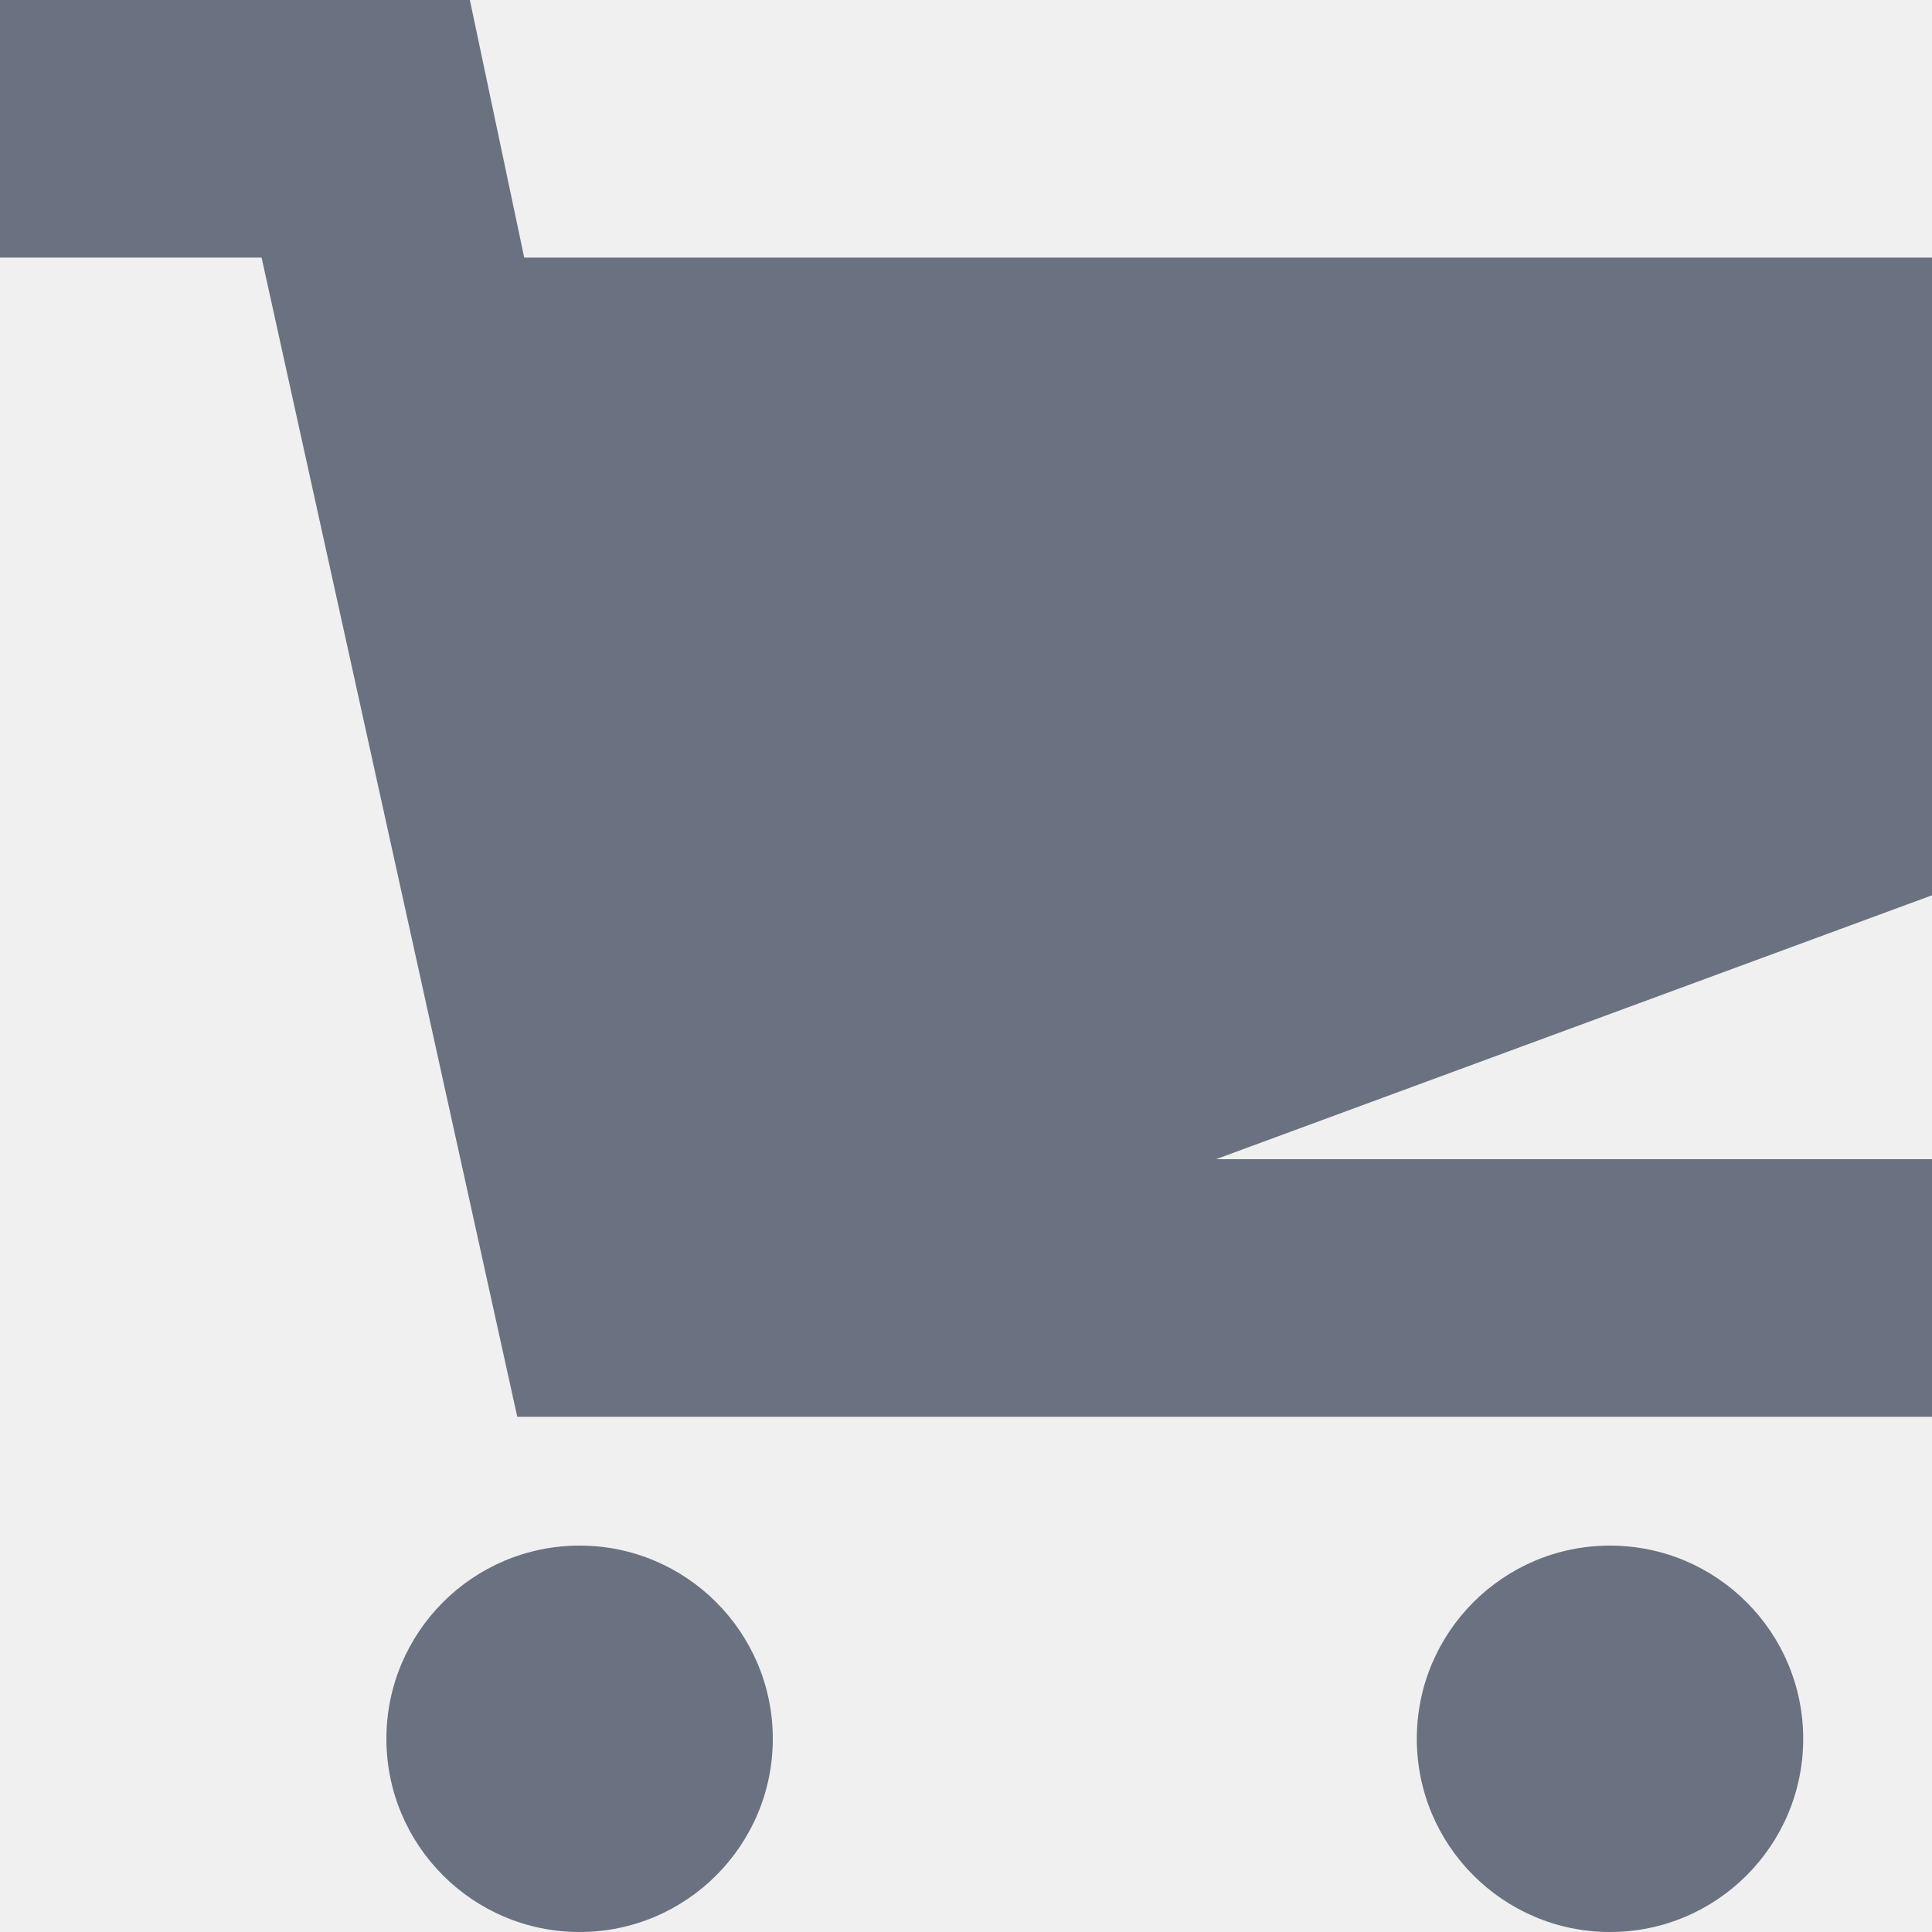
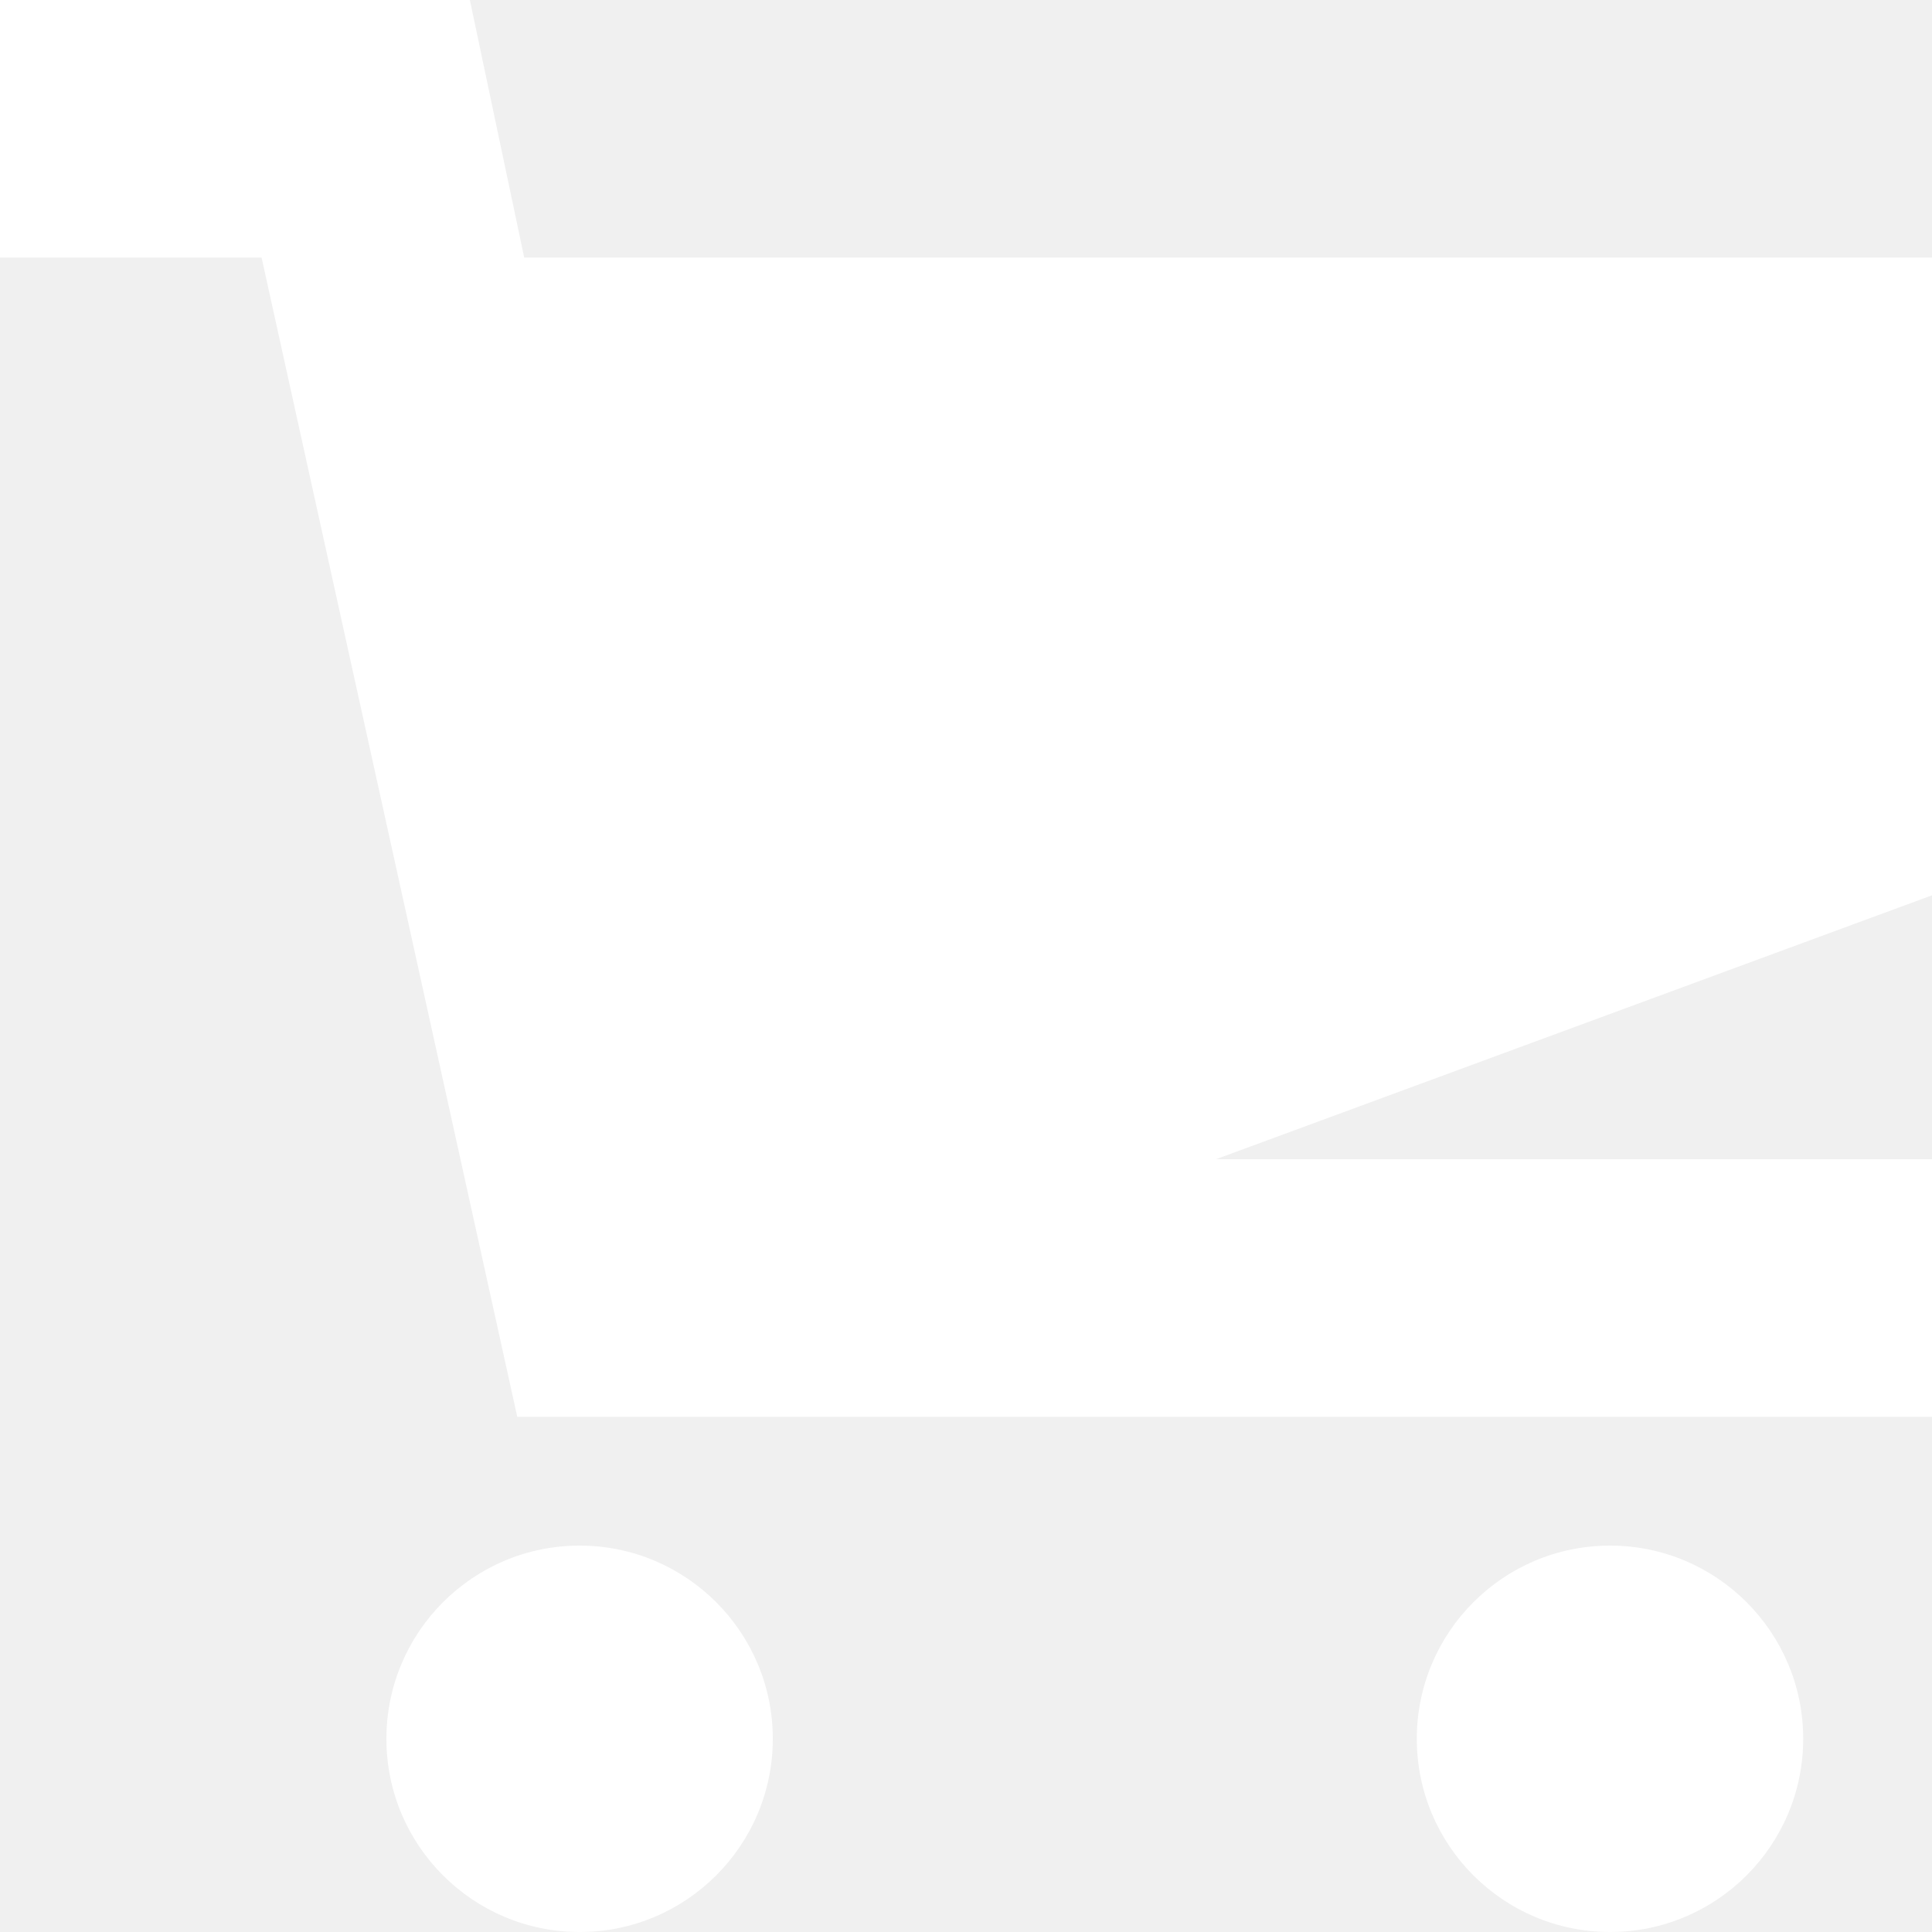
- <svg xmlns="http://www.w3.org/2000/svg" width="15" height="15" viewBox="0 0 15 15" fill="#6a7180">
-   <path d="M4.5 15C5.328 15 6 14.328 6 13.5C6 12.672 5.328 12 4.5 12C3.672 12 3 12.672 3 13.5C3 14.328 3.672 15 4.5 15Z" fill="#6a7180" />
-   <path d="M12.5 15C13.328 15 14 14.328 14 13.5C14 12.672 13.328 12 12.5 12C11.672 12 11 12.672 11 13.5C11 14.328 11.672 15 12.5 15Z" fill="#6a7180" />
-   <path d="M15 2H4.07L3.648 0H0V2H2.031L4.016 11H15V9H9.441L15 6.951V2Z" fill="#6a7180" />
+ <svg xmlns="http://www.w3.org/2000/svg" width="15" height="15" viewBox="0 0 15 15" fill="none">
+   <path d="M4.5 15C5.328 15 6 14.328 6 13.5C6 12.672 5.328 12 4.5 12C3.672 12 3 12.672 3 13.5C3 14.328 3.672 15 4.5 15Z" fill="white" />
+   <path d="M12.5 15C13.328 15 14 14.328 14 13.5C14 12.672 13.328 12 12.5 12C11.672 12 11 12.672 11 13.5C11 14.328 11.672 15 12.5 15Z" fill="white" />
+   <path d="M15 2H4.07L3.648 0H0V2H2.031L4.016 11H15V9H9.441L15 6.951V2Z" fill="white" />
</svg>
